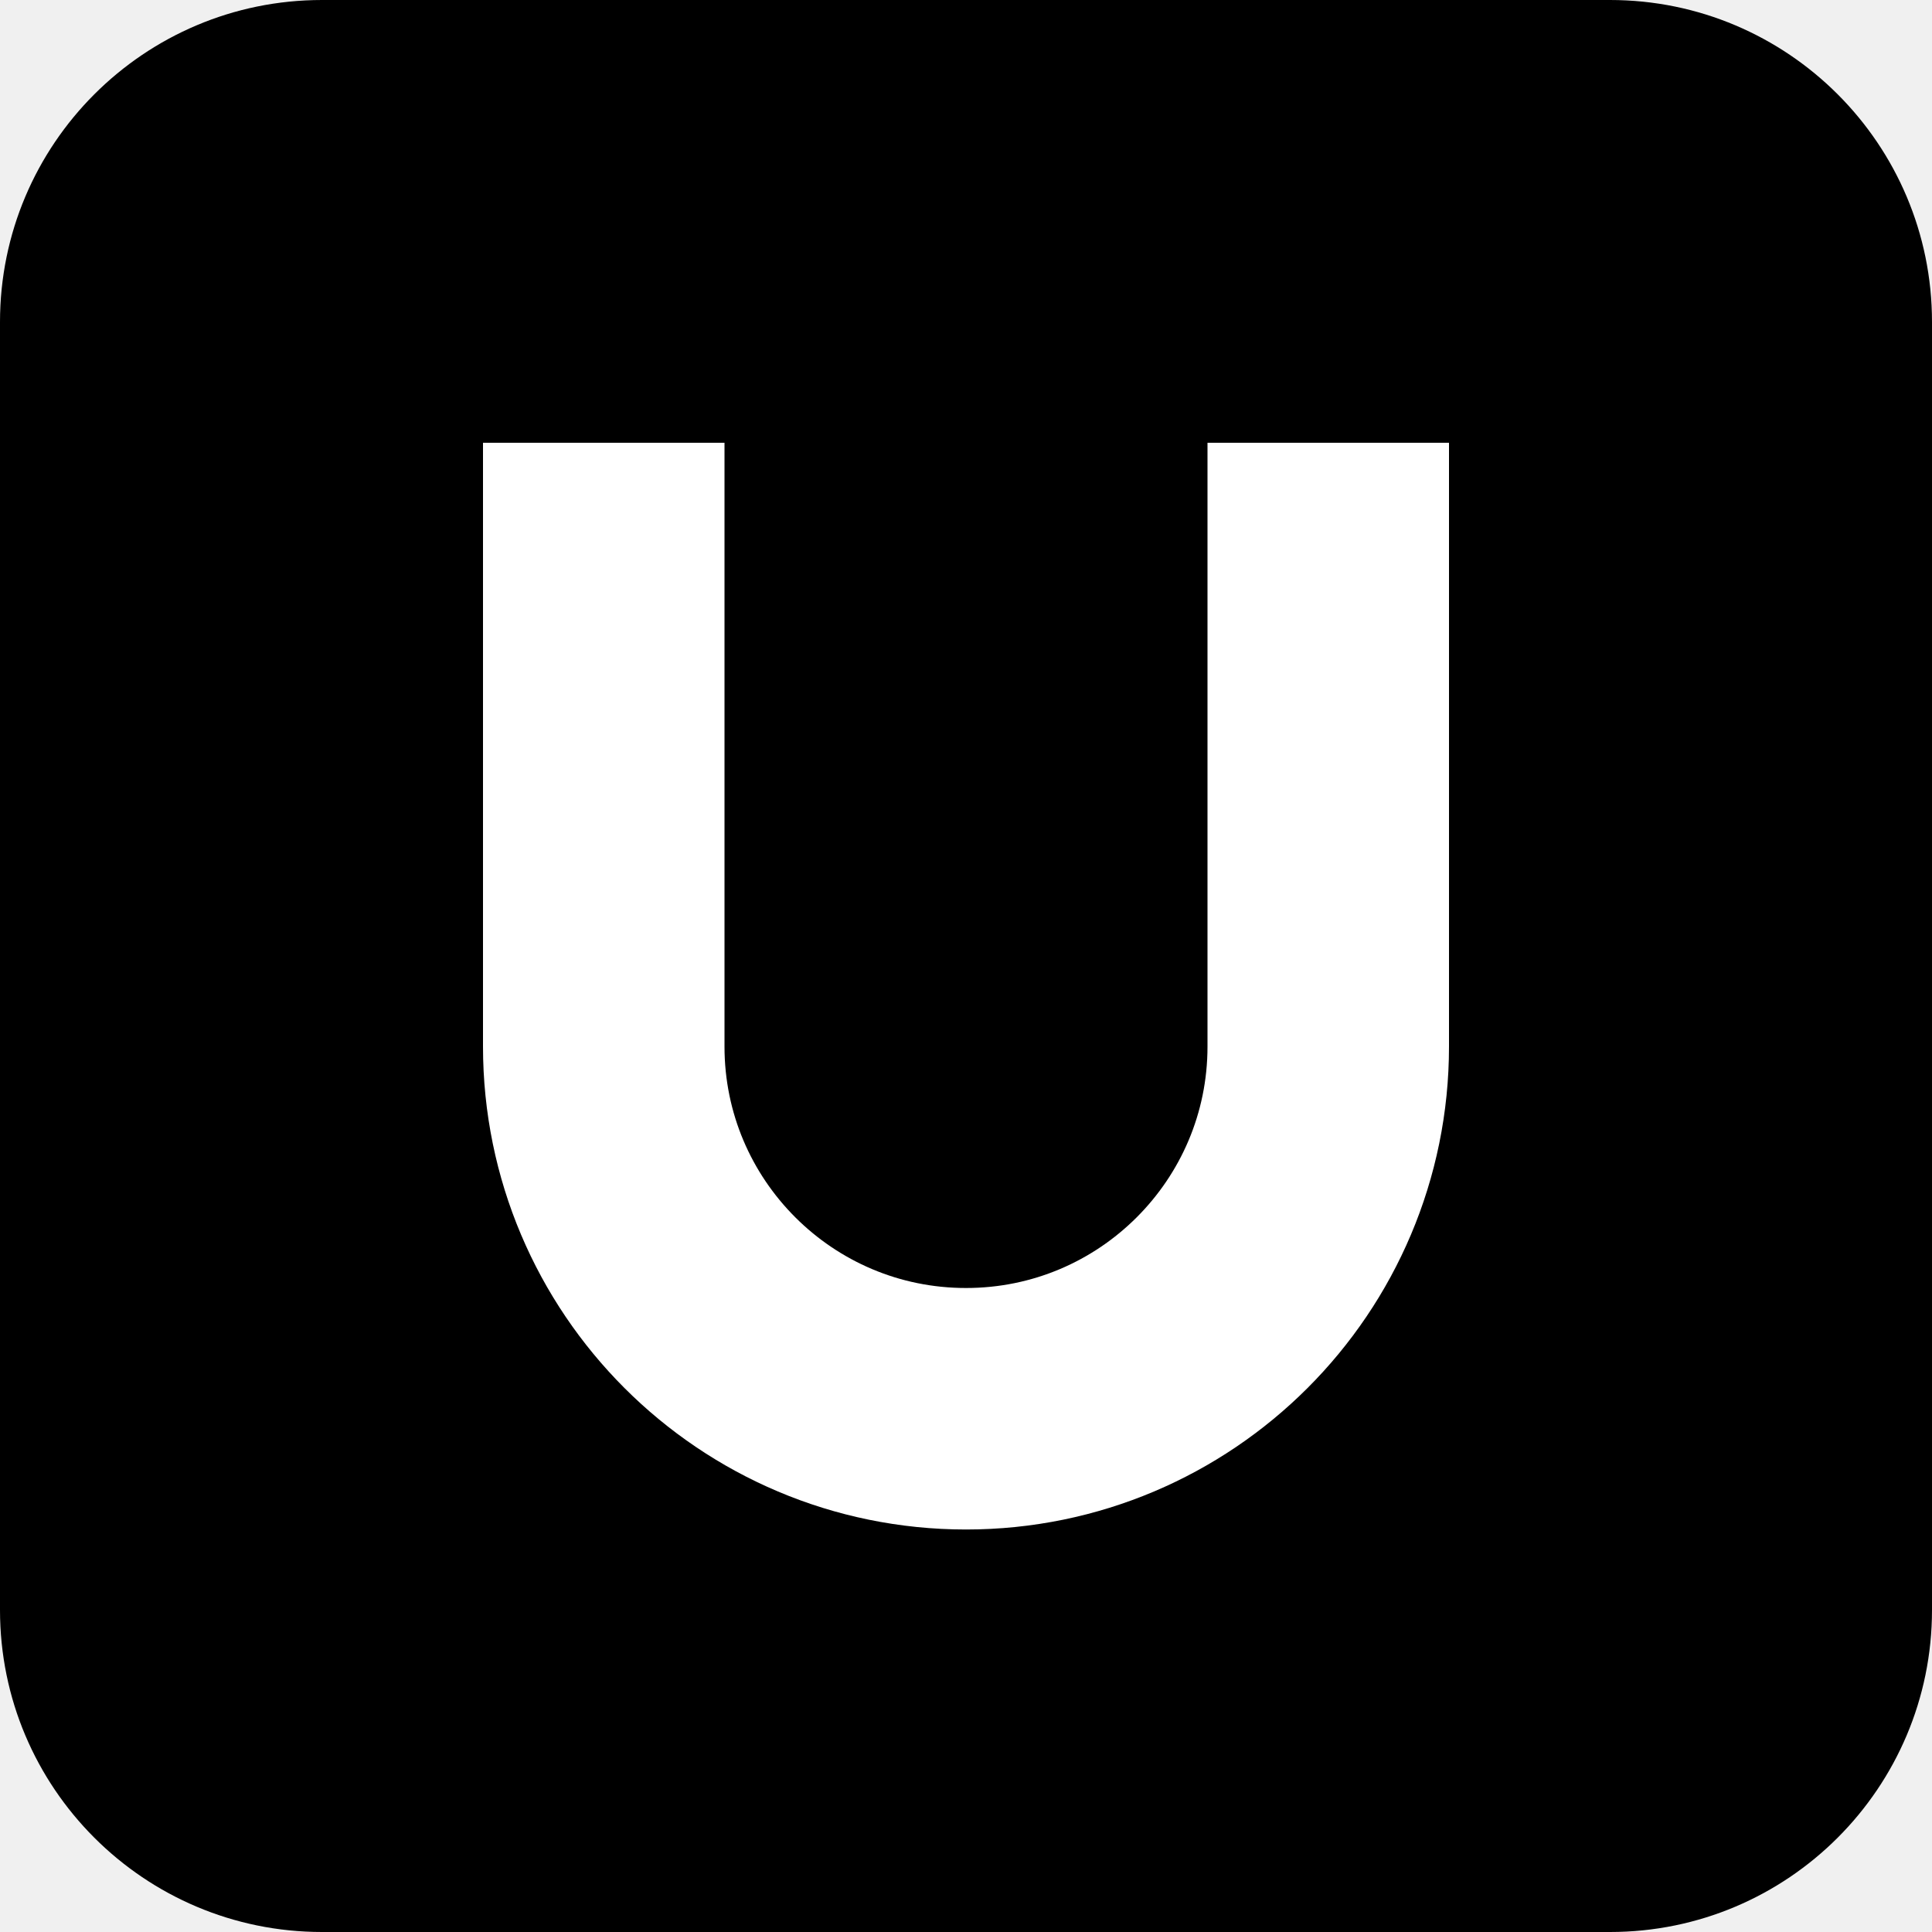
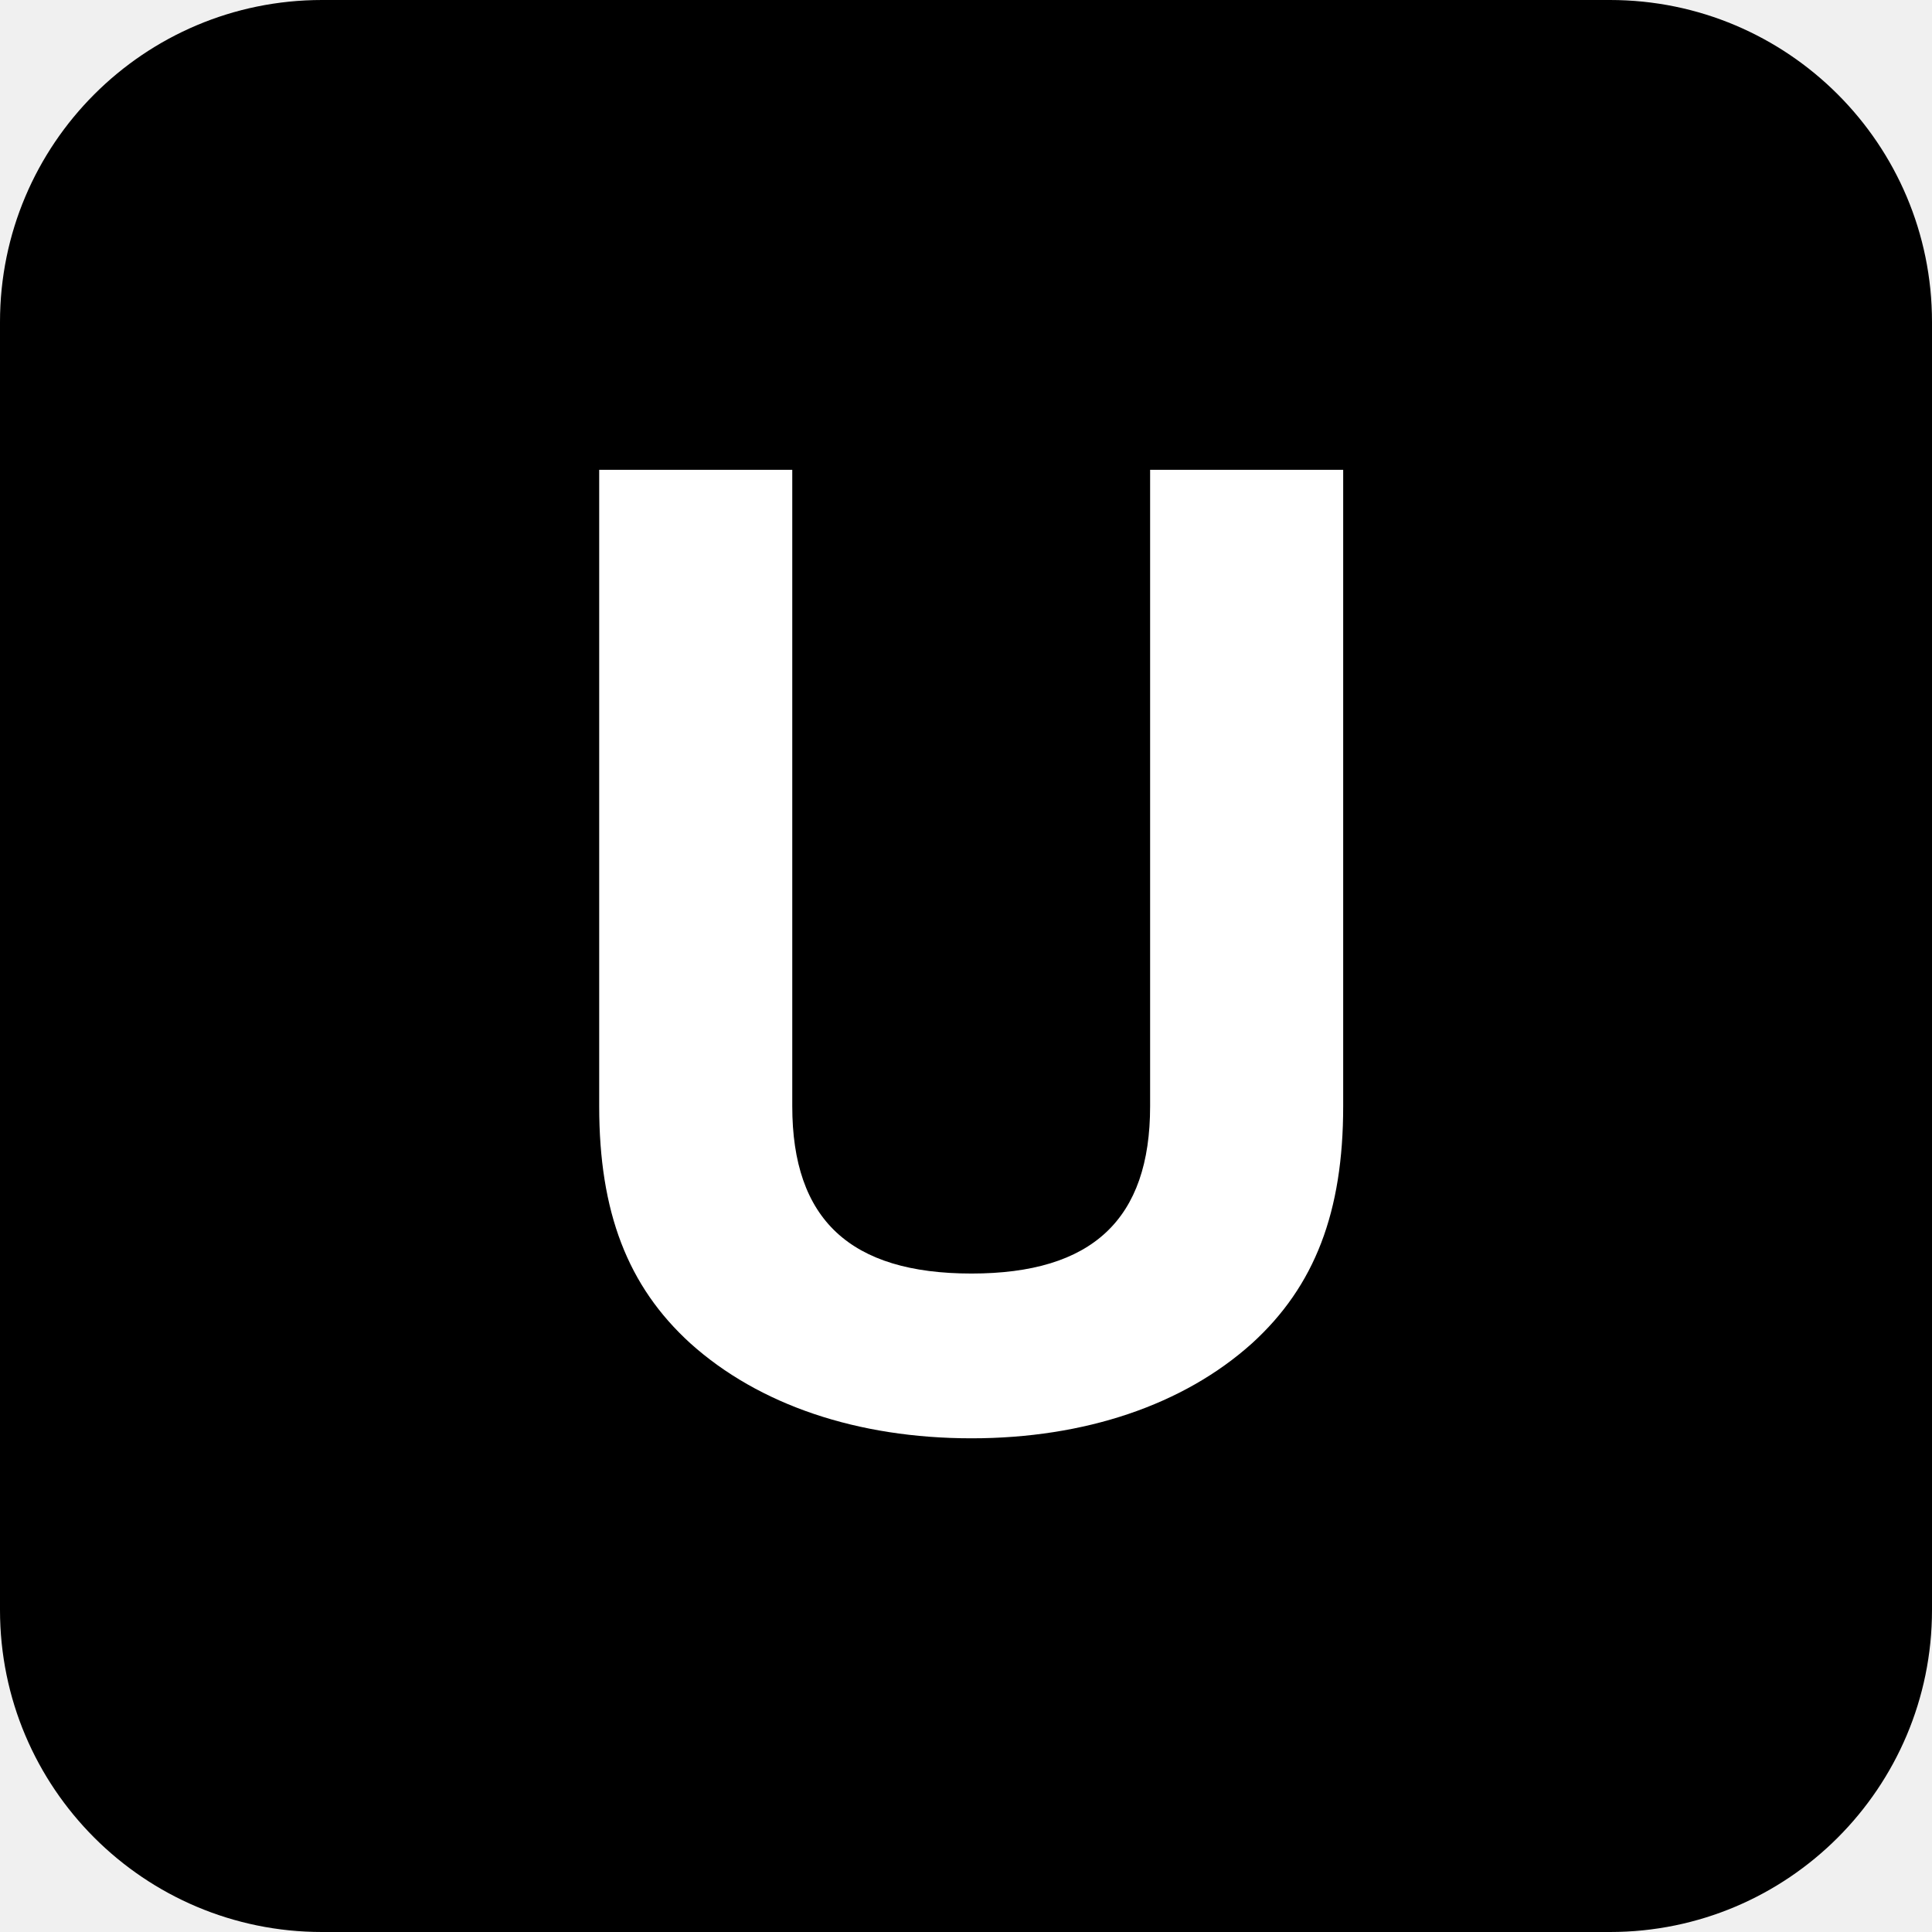
<svg xmlns="http://www.w3.org/2000/svg" width="48" height="48" viewBox="0 0 48 48">
  <rect width="48" height="48" rx="8" fill="#000" />
-   <path d="M15 11v15a9 9 0 0 0 18 0V11" fill="none" stroke="#fff" stroke-width="6" />
+   <text x="24" y="35" text-anchor="middle" font-family="Helvetica, Arial, sans-serif" font-size="32" font-weight="700" fill="#fff">U</text>
</svg>
